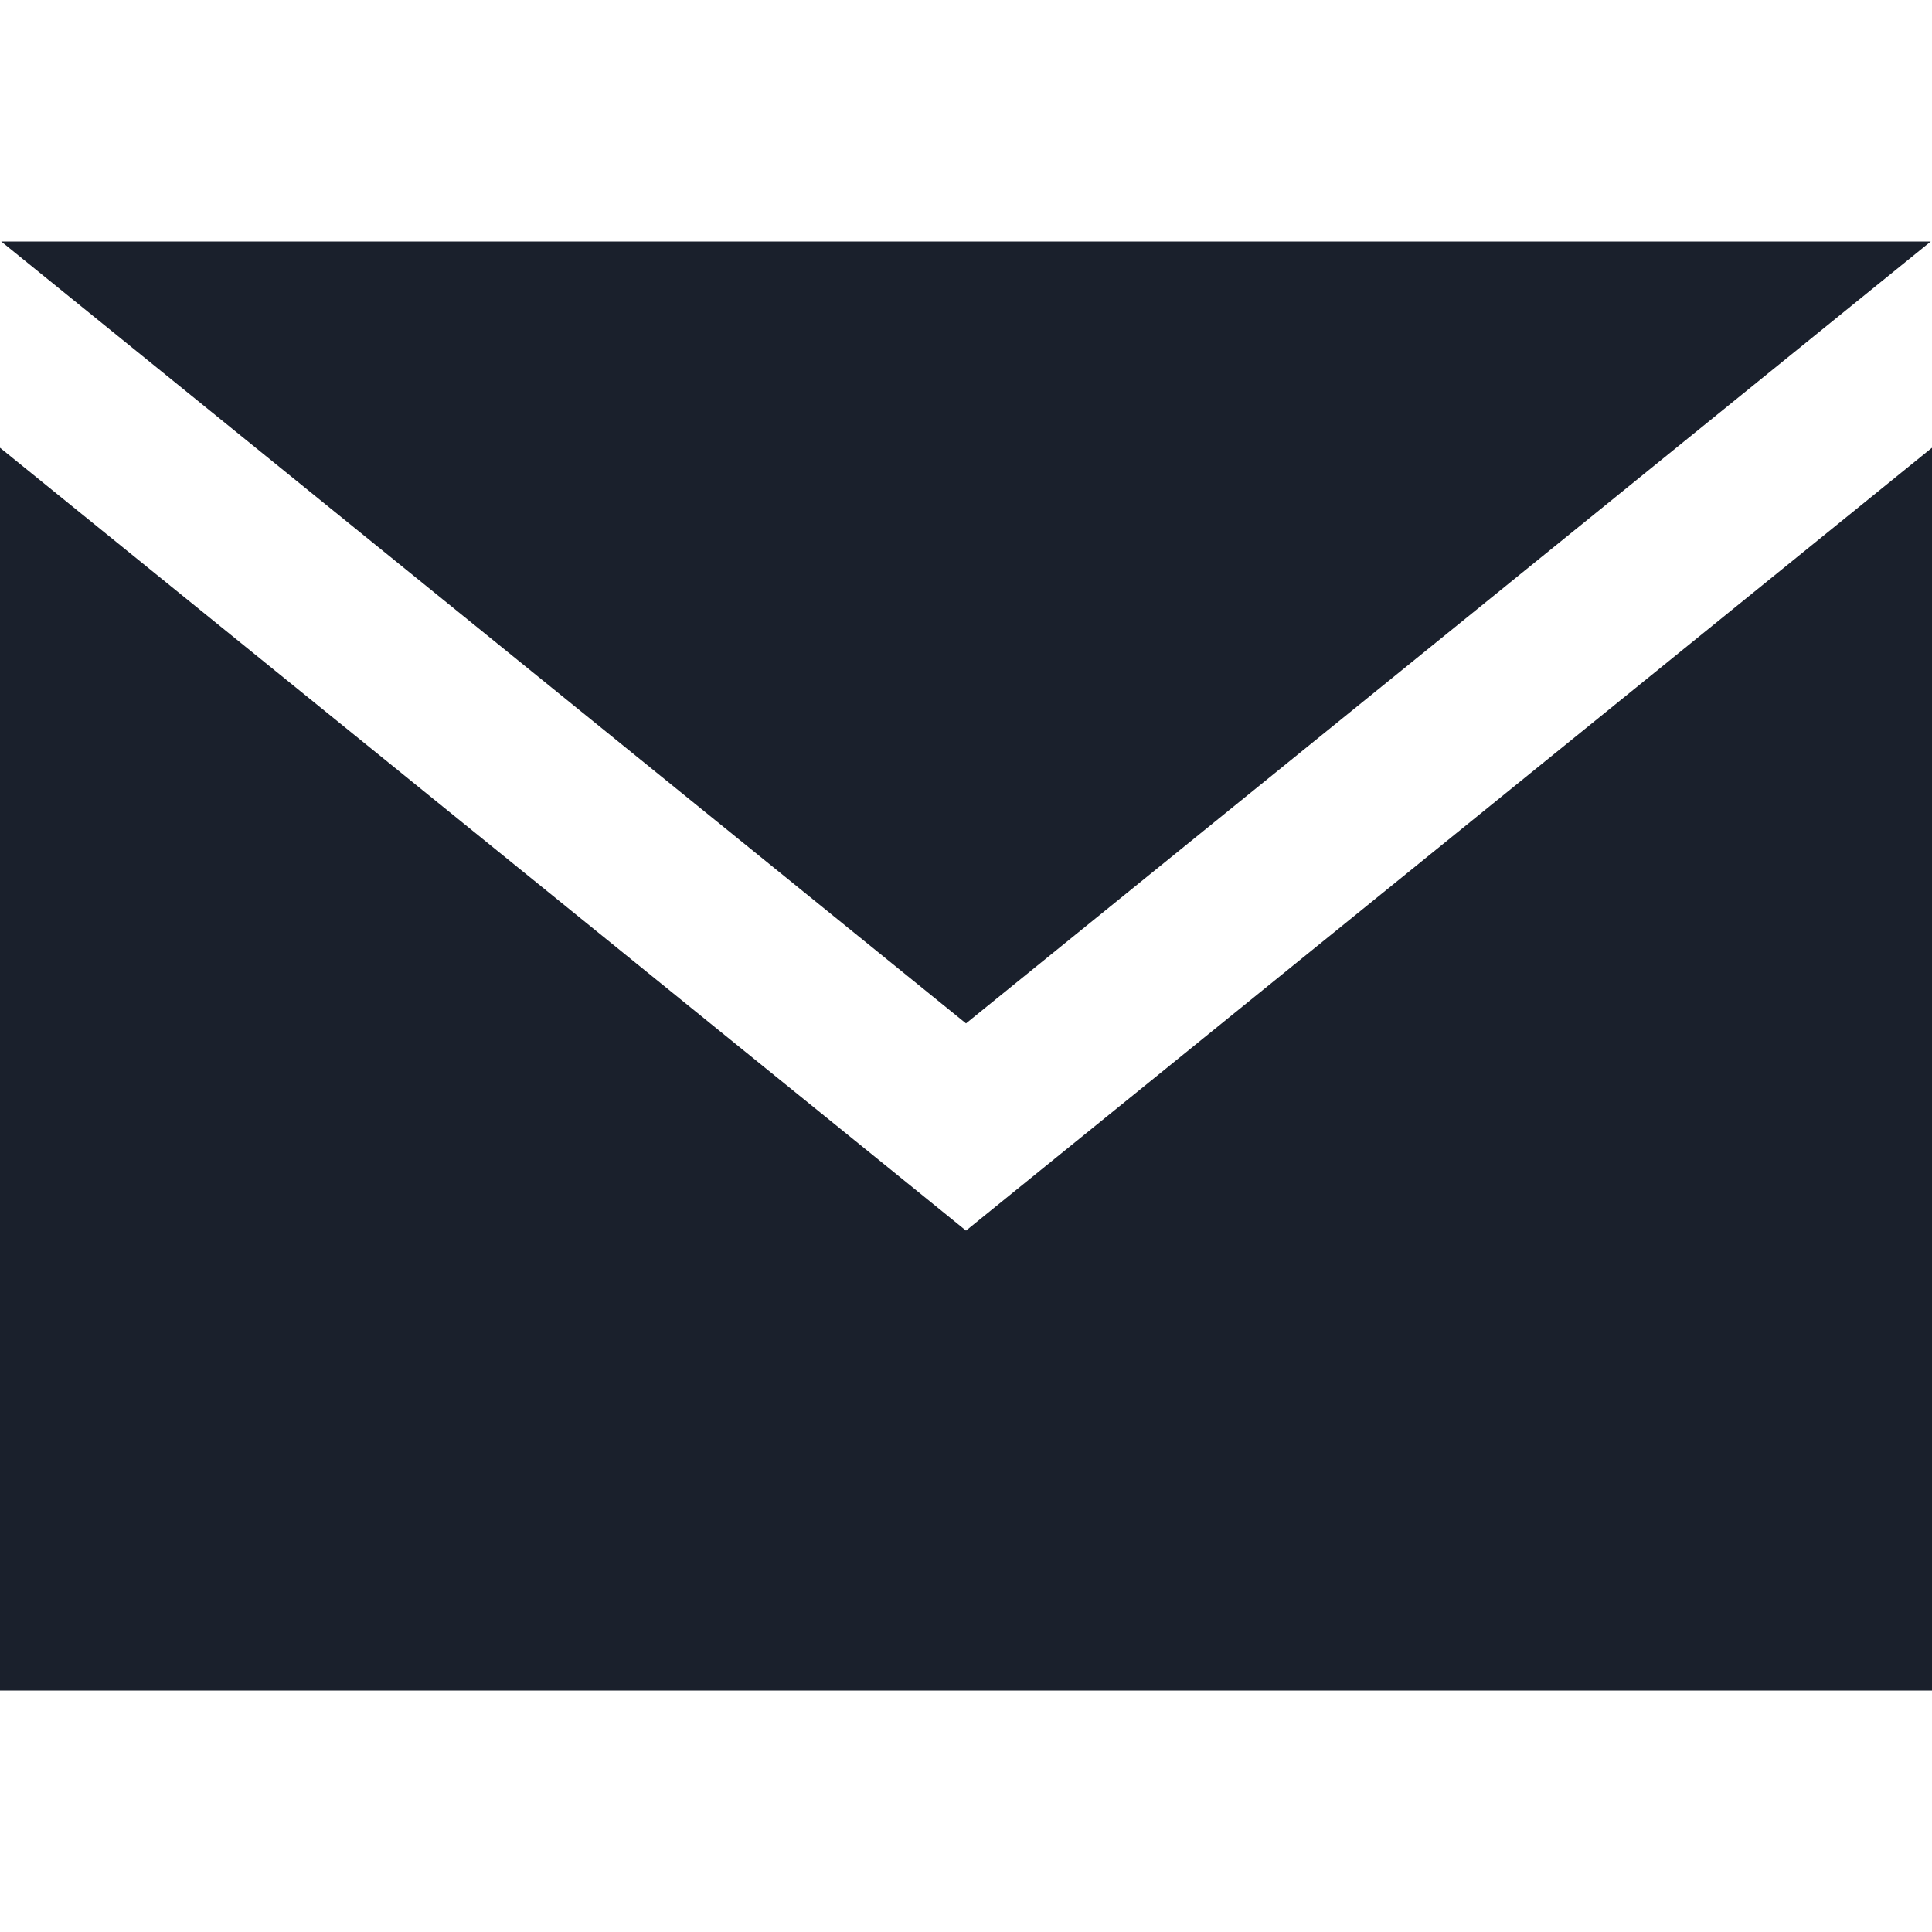
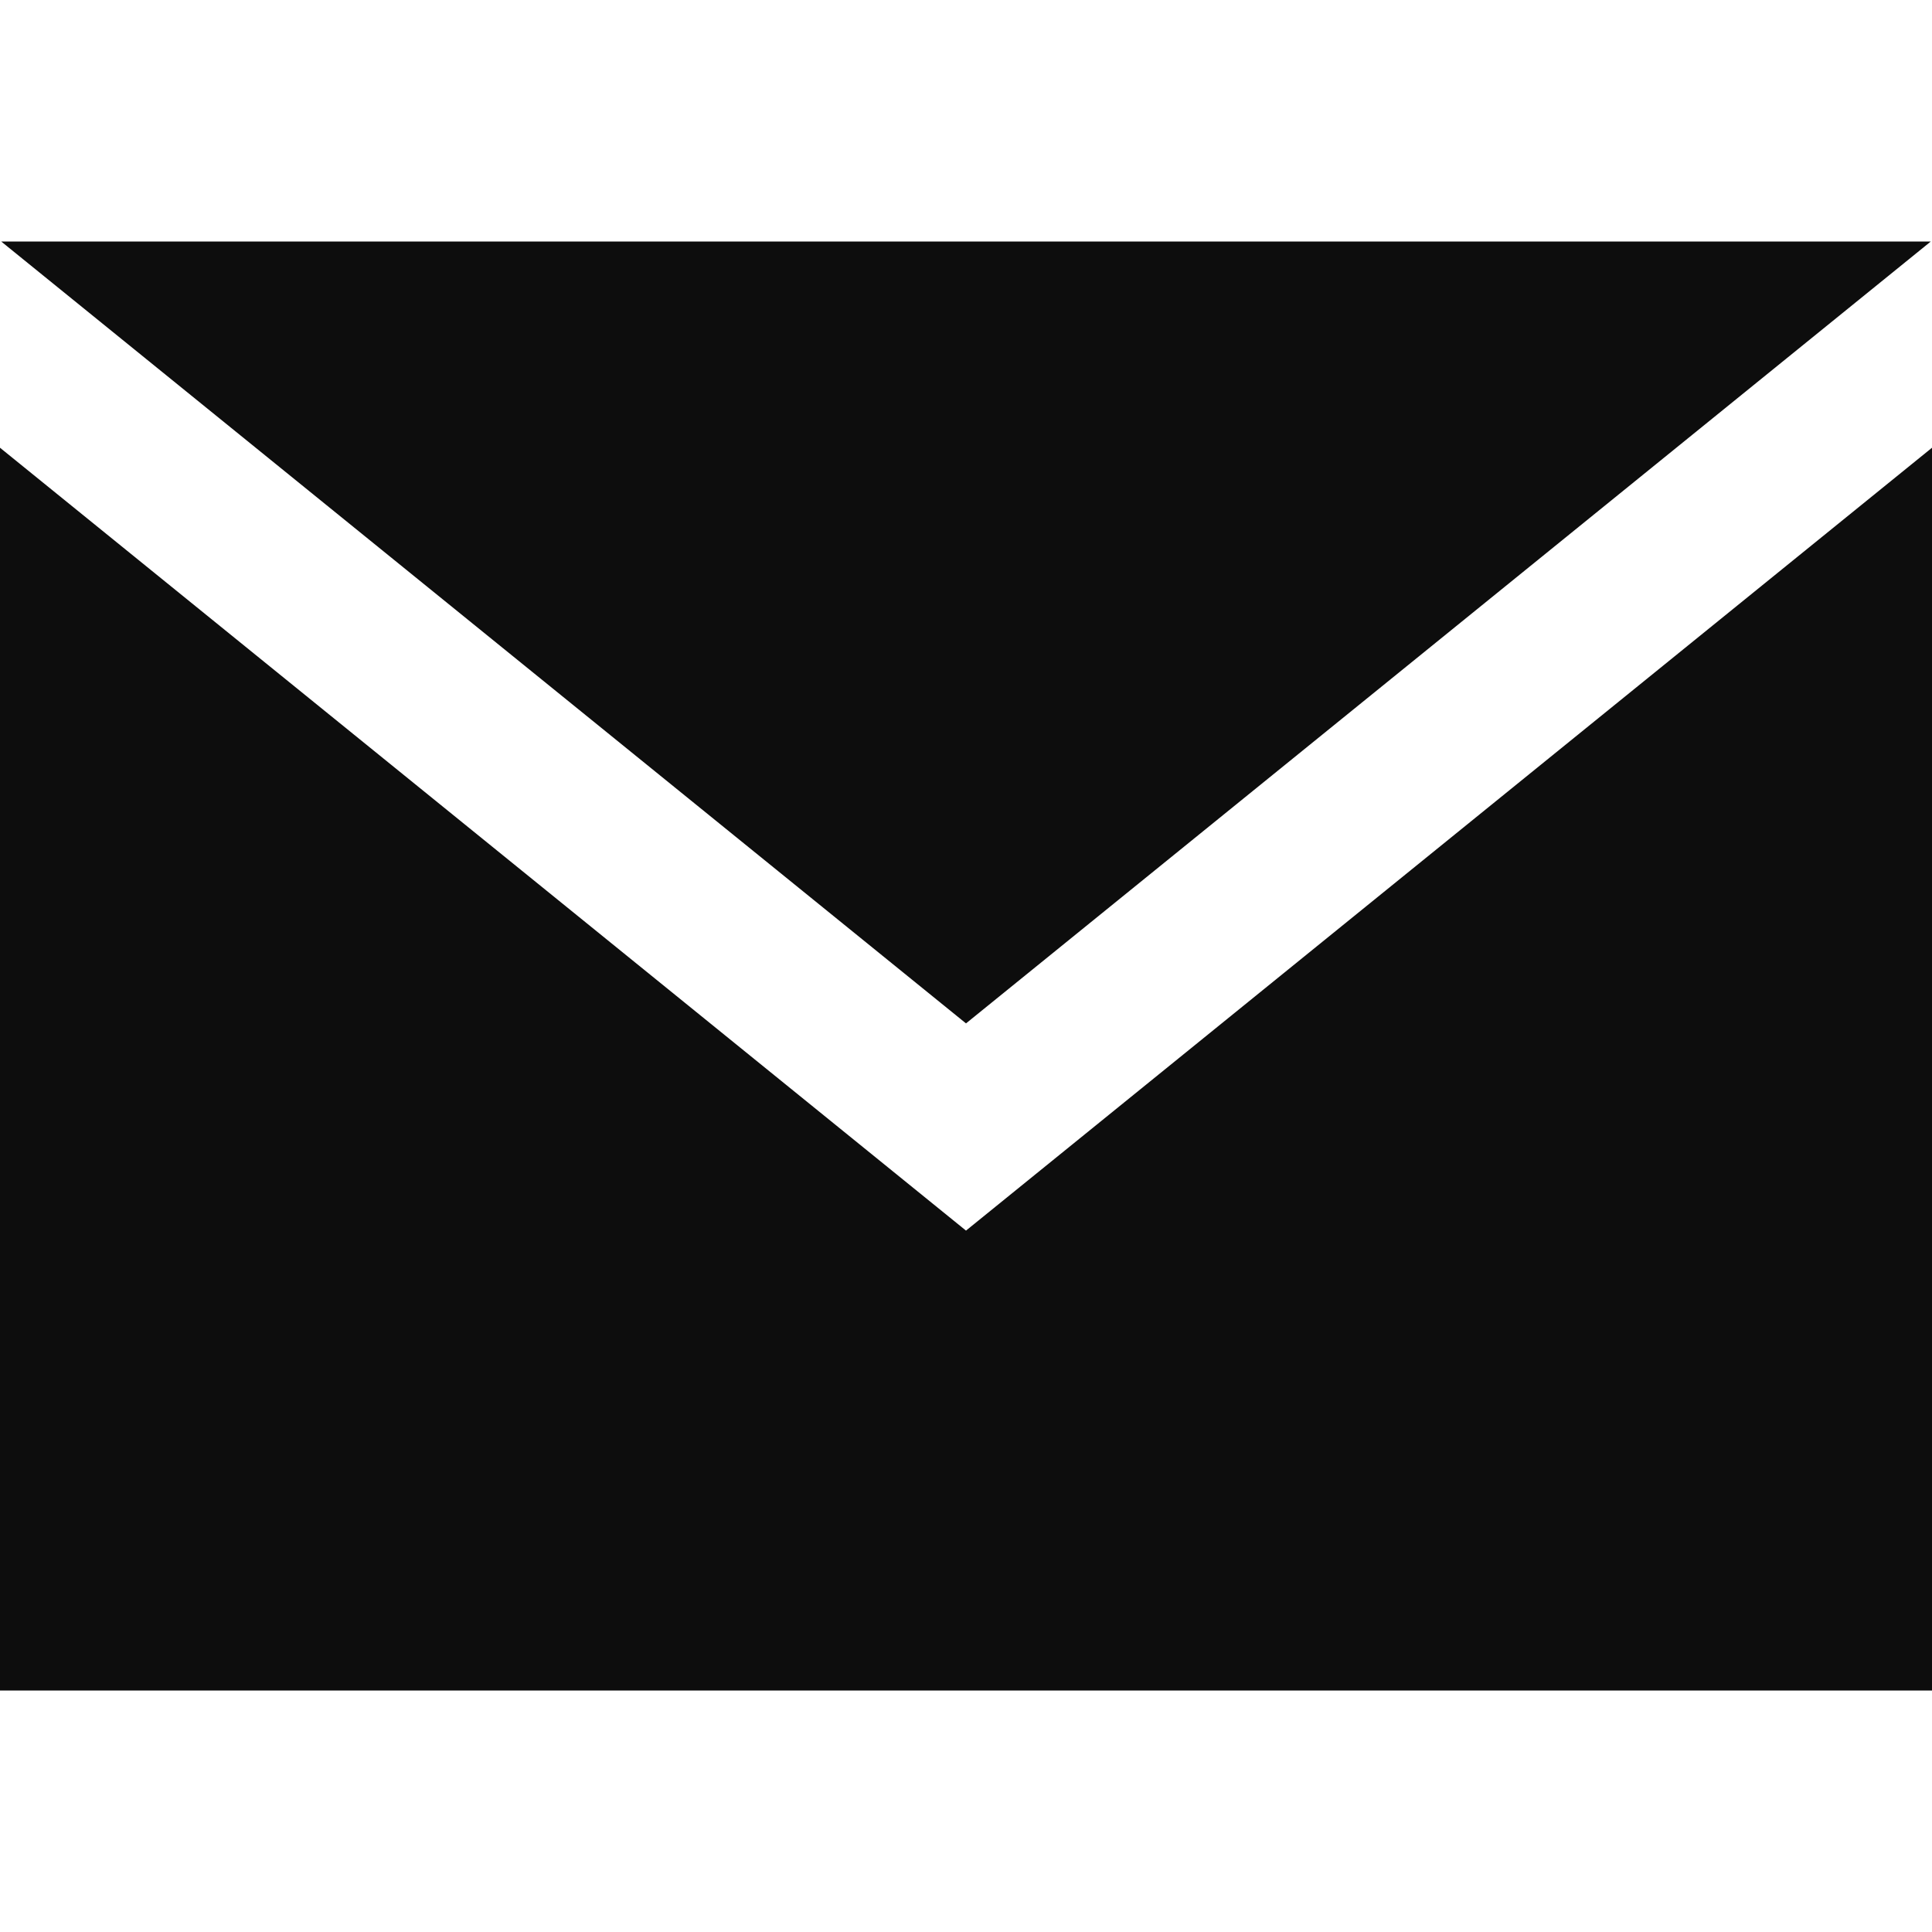
<svg xmlns="http://www.w3.org/2000/svg" width="24" height="24" viewBox="0 0 24 24">
-   <path d="M12 12.713l-11.985-9.713h23.97l-11.985 9.713zm0 2.574l-12-9.725v15.438h24v-15.438l-12 9.725z" fill="#1a202c" />
+   <path d="M12 12.713l-11.985-9.713h23.97l-11.985 9.713zm0 2.574l-12-9.725v15.438h24v-15.438l-12 9.725z" fill="#0d0d0d" />
</svg>
